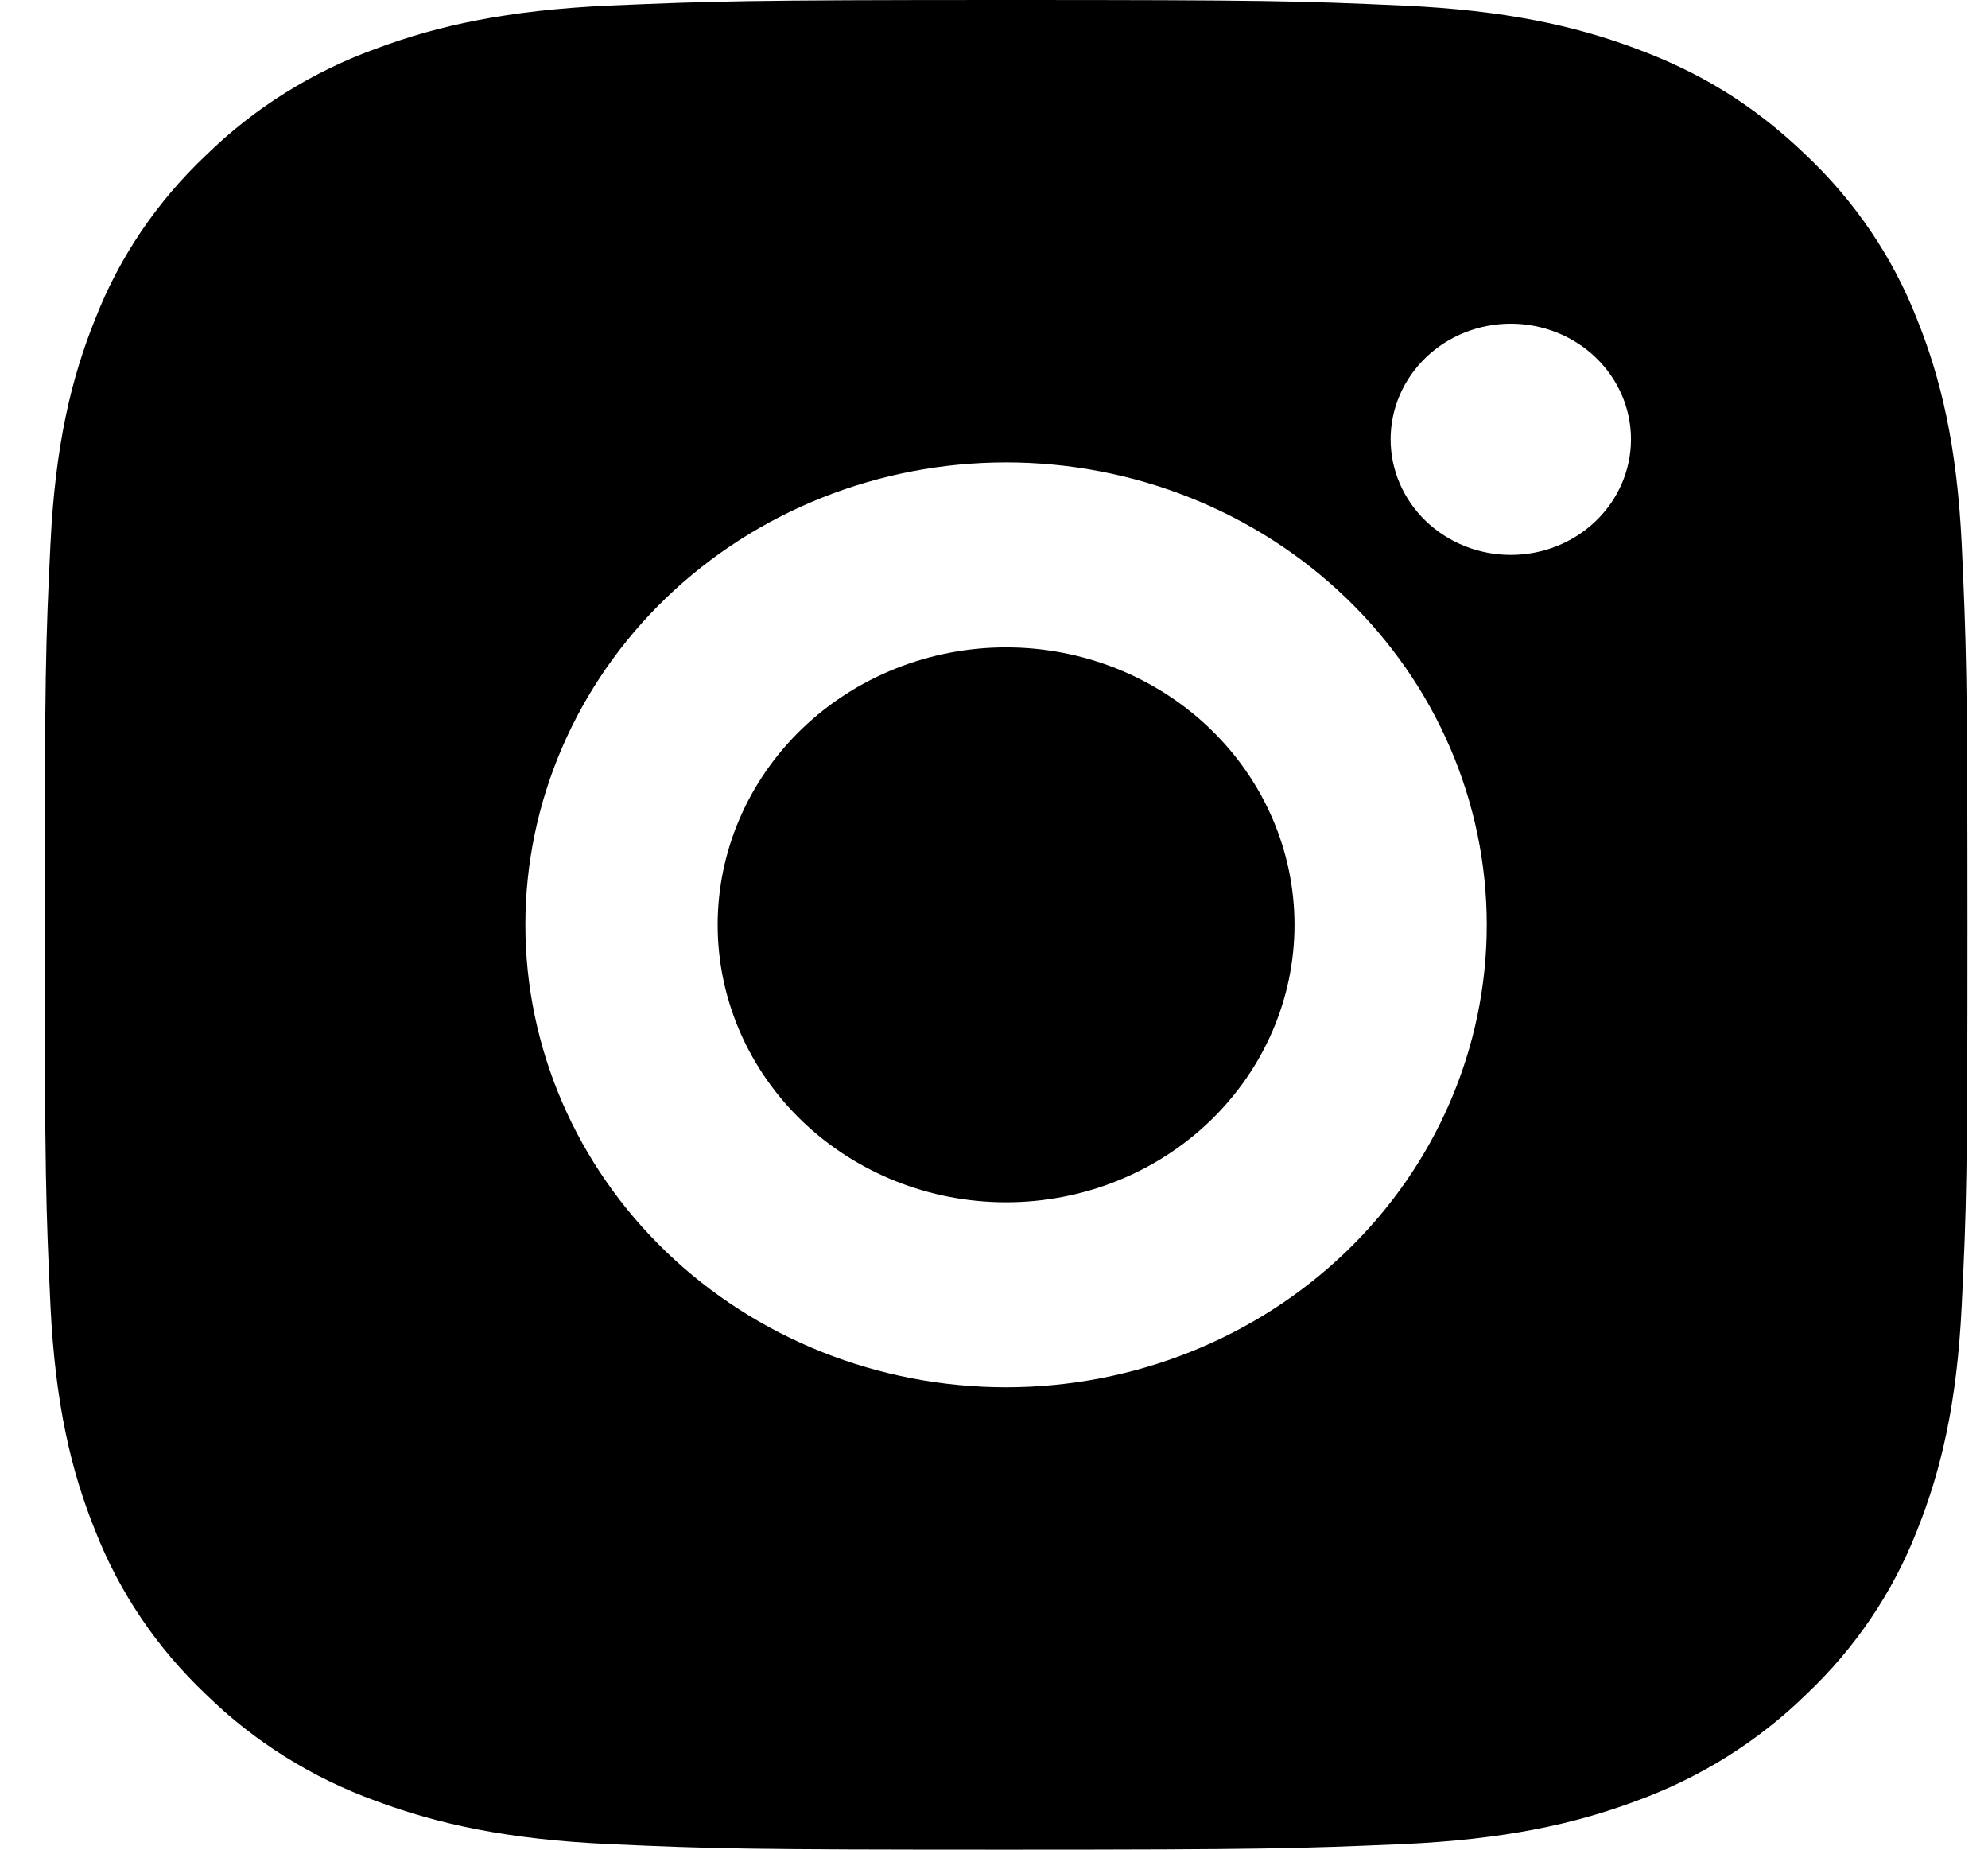
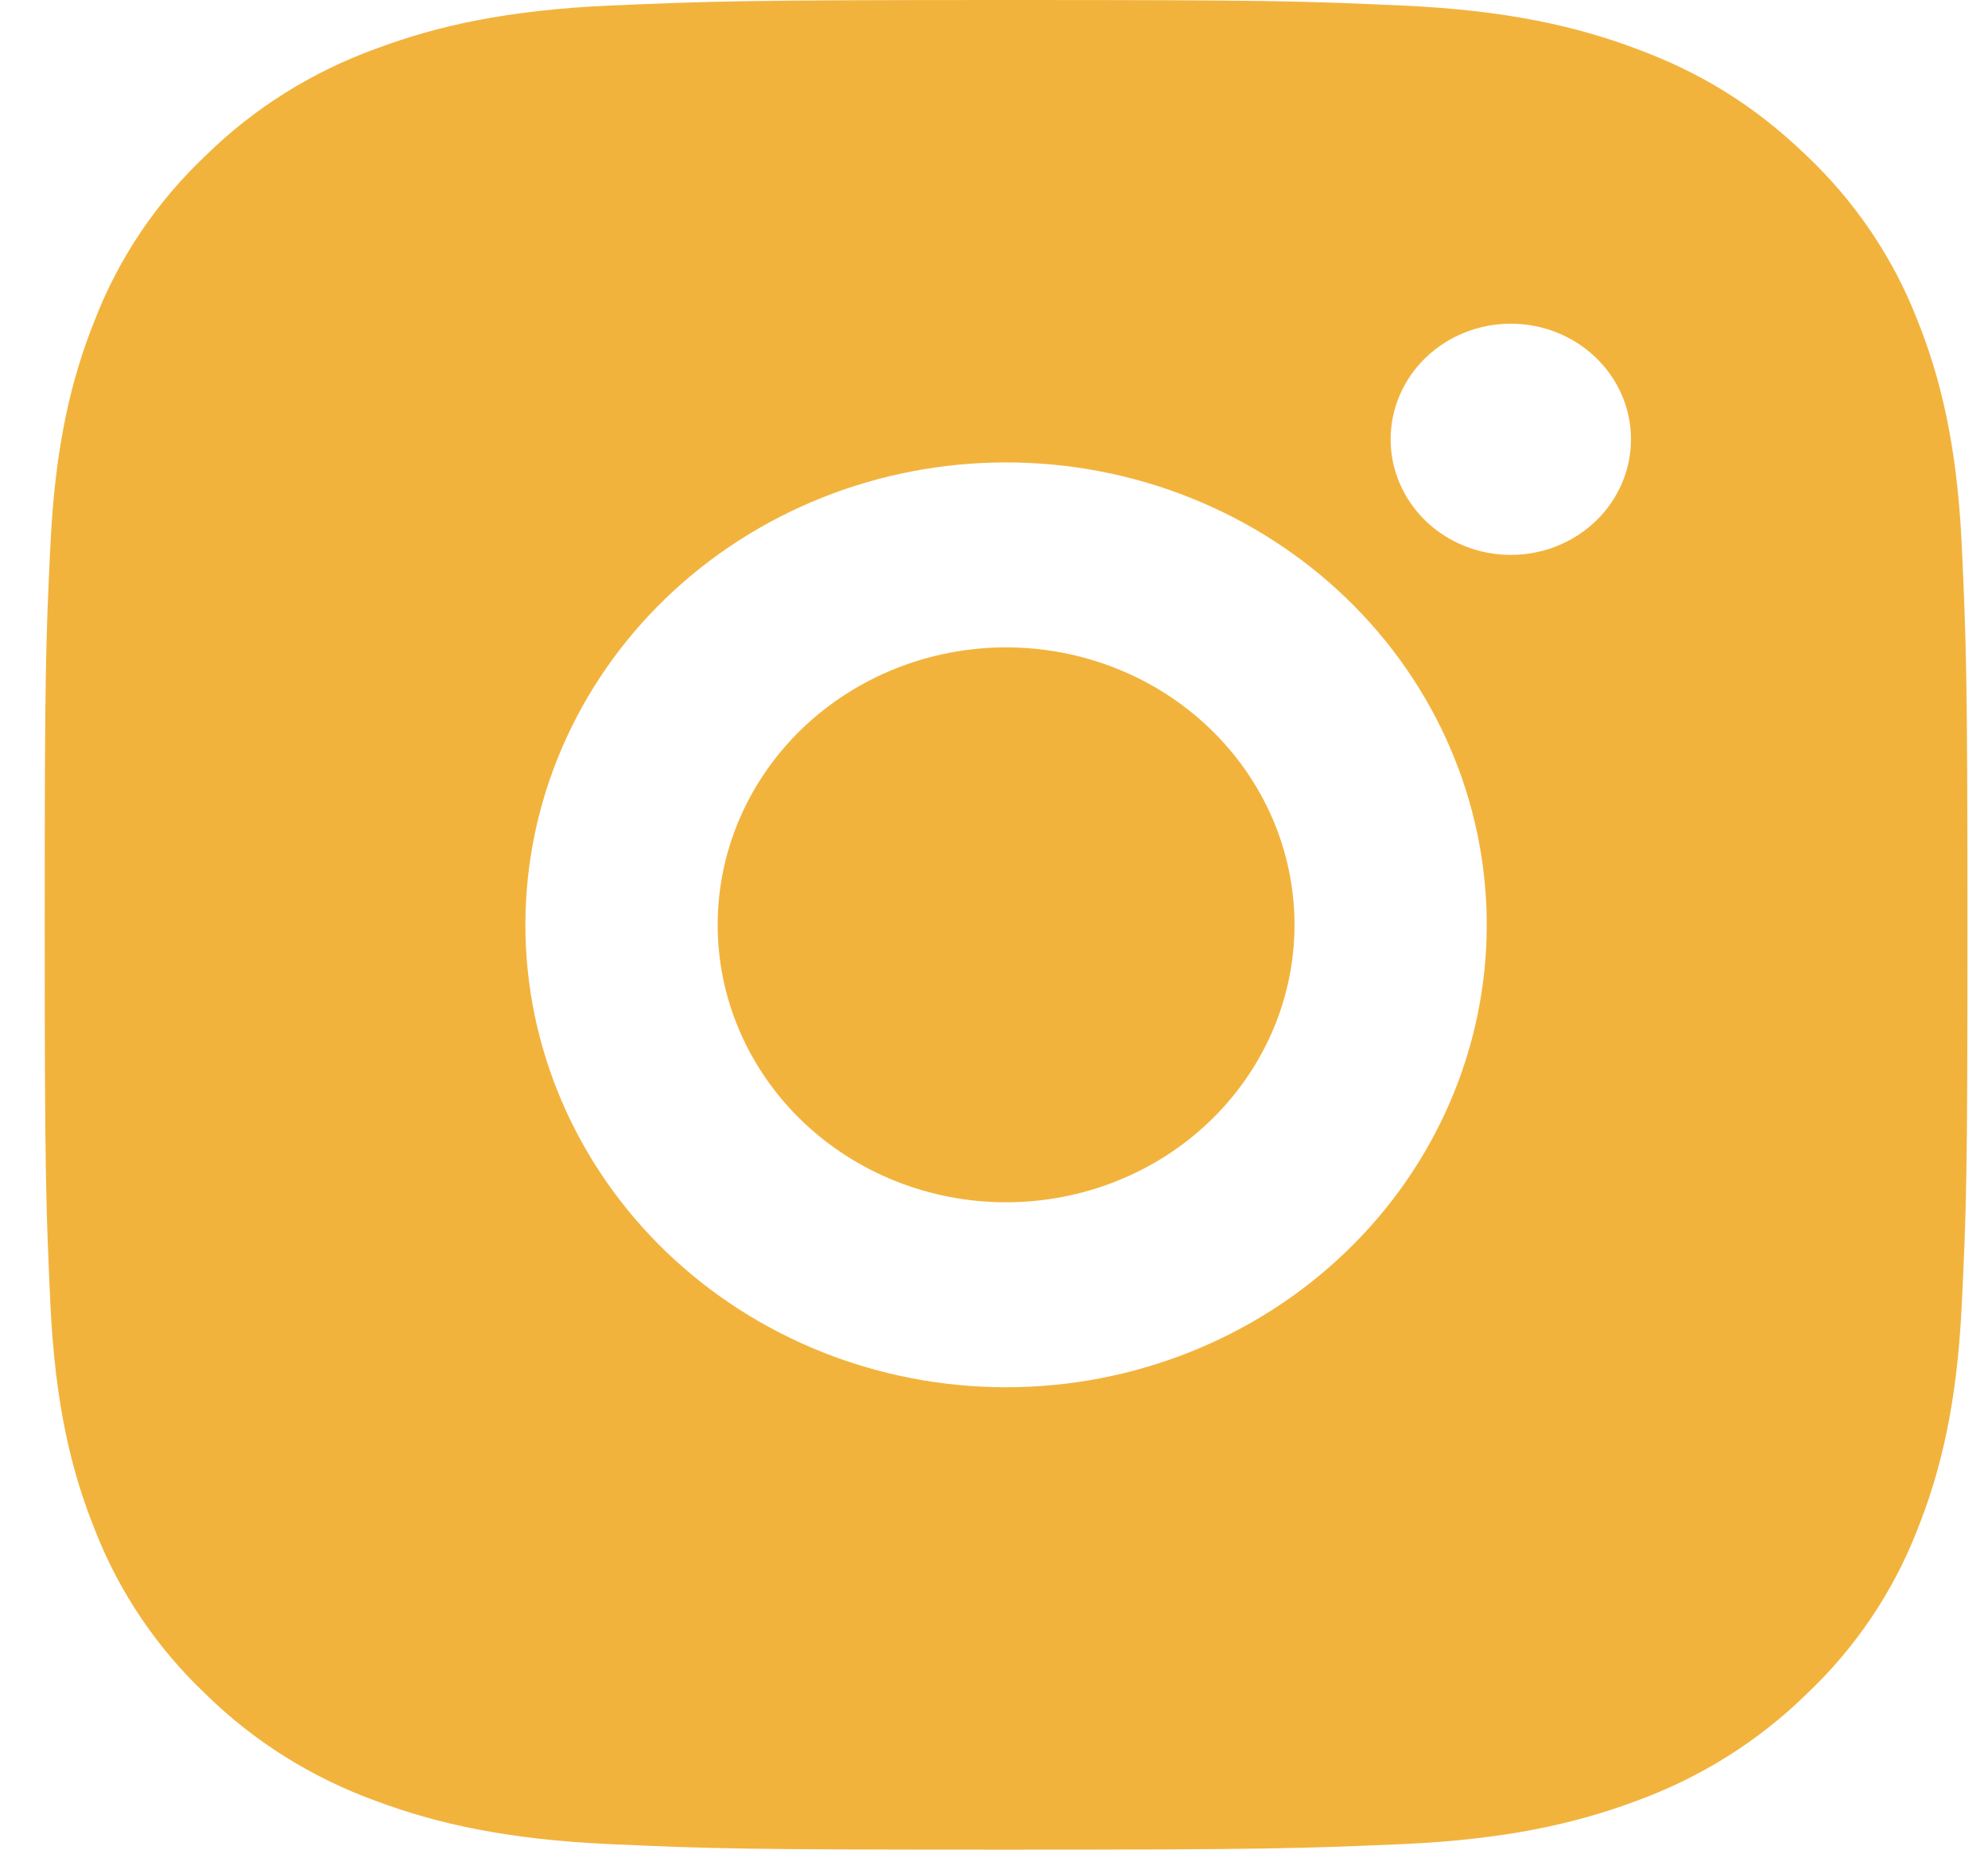
<svg xmlns="http://www.w3.org/2000/svg" width="43" height="40" viewBox="0 0 43 40" fill="none">
-   <path d="M21.761 0C27.411 0 28.116 0.02 30.333 0.12C32.547 0.22 34.055 0.554 35.382 1.05C36.754 1.558 37.91 2.246 39.066 3.356C40.124 4.356 40.942 5.565 41.464 6.9C41.977 8.174 42.327 9.626 42.431 11.756C42.528 13.888 42.556 14.566 42.556 20C42.556 25.434 42.535 26.112 42.431 28.244C42.327 30.374 41.977 31.824 41.464 33.1C40.943 34.436 40.125 35.645 39.066 36.644C38.026 37.661 36.769 38.447 35.382 38.95C34.057 39.444 32.547 39.78 30.333 39.88C28.116 39.974 27.411 40 21.761 40C16.112 40 15.407 39.98 13.19 39.88C10.976 39.78 9.468 39.444 8.141 38.95C6.753 38.449 5.495 37.662 4.457 36.644C3.399 35.644 2.581 34.435 2.059 33.1C1.543 31.826 1.196 30.374 1.092 28.244C0.994 26.112 0.967 25.434 0.967 20C0.967 14.566 0.988 13.888 1.092 11.756C1.196 9.624 1.543 8.176 2.059 6.9C2.579 5.564 3.398 4.355 4.457 3.356C5.496 2.338 6.753 1.551 8.141 1.05C9.468 0.554 10.973 0.22 13.19 0.12C15.407 0.026 16.112 0 21.761 0ZM21.761 10C19.004 10 16.359 11.054 14.409 12.929C12.46 14.804 11.364 17.348 11.364 20C11.364 22.652 12.46 25.196 14.409 27.071C16.359 28.946 19.004 30 21.761 30C24.519 30 27.163 28.946 29.113 27.071C31.063 25.196 32.158 22.652 32.158 20C32.158 17.348 31.063 14.804 29.113 12.929C27.163 11.054 24.519 10 21.761 10ZM35.278 9.5C35.278 8.837 35.004 8.201 34.516 7.732C34.029 7.263 33.368 7 32.678 7C31.989 7 31.328 7.263 30.84 7.732C30.353 8.201 30.079 8.837 30.079 9.5C30.079 10.163 30.353 10.799 30.84 11.268C31.328 11.737 31.989 12 32.678 12C33.368 12 34.029 11.737 34.516 11.268C35.004 10.799 35.278 10.163 35.278 9.5ZM21.761 14C23.416 14 25.003 14.632 26.172 15.757C27.342 16.883 28 18.409 28 20C28 21.591 27.342 23.117 26.172 24.243C25.003 25.368 23.416 26 21.761 26C20.107 26 18.52 25.368 17.35 24.243C16.18 23.117 15.523 21.591 15.523 20C15.523 18.409 16.18 16.883 17.35 15.757C18.52 14.632 20.107 14 21.761 14Z" fill="black" />
+   <path d="M21.761 0C27.411 0 28.116 0.02 30.333 0.12C32.547 0.22 34.055 0.554 35.382 1.05C36.754 1.558 37.91 2.246 39.066 3.356C40.124 4.356 40.942 5.565 41.464 6.9C41.977 8.174 42.327 9.626 42.431 11.756C42.528 13.888 42.556 14.566 42.556 20C42.556 25.434 42.535 26.112 42.431 28.244C42.327 30.374 41.977 31.824 41.464 33.1C40.943 34.436 40.125 35.645 39.066 36.644C38.026 37.661 36.769 38.447 35.382 38.95C34.057 39.444 32.547 39.78 30.333 39.88C28.116 39.974 27.411 40 21.761 40C16.112 40 15.407 39.98 13.19 39.88C10.976 39.78 9.468 39.444 8.141 38.95C6.753 38.449 5.495 37.662 4.457 36.644C3.399 35.644 2.581 34.435 2.059 33.1C1.543 31.826 1.196 30.374 1.092 28.244C0.994 26.112 0.967 25.434 0.967 20C0.967 14.566 0.988 13.888 1.092 11.756C1.196 9.624 1.543 8.176 2.059 6.9C2.579 5.564 3.398 4.355 4.457 3.356C5.496 2.338 6.753 1.551 8.141 1.05C9.468 0.554 10.973 0.22 13.19 0.12C15.407 0.026 16.112 0 21.761 0ZM21.761 10C19.004 10 16.359 11.054 14.409 12.929C12.46 14.804 11.364 17.348 11.364 20C11.364 22.652 12.46 25.196 14.409 27.071C16.359 28.946 19.004 30 21.761 30C24.519 30 27.163 28.946 29.113 27.071C31.063 25.196 32.158 22.652 32.158 20C32.158 17.348 31.063 14.804 29.113 12.929C27.163 11.054 24.519 10 21.761 10ZM35.278 9.5C35.278 8.837 35.004 8.201 34.516 7.732C34.029 7.263 33.368 7 32.678 7C31.989 7 31.328 7.263 30.84 7.732C30.353 8.201 30.079 8.837 30.079 9.5C30.079 10.163 30.353 10.799 30.84 11.268C31.328 11.737 31.989 12 32.678 12C33.368 12 34.029 11.737 34.516 11.268C35.004 10.799 35.278 10.163 35.278 9.5ZM21.761 14C23.416 14 25.003 14.632 26.172 15.757C27.342 16.883 28 18.409 28 20C28 21.591 27.342 23.117 26.172 24.243C25.003 25.368 23.416 26 21.761 26C20.107 26 18.52 25.368 17.35 24.243C16.18 23.117 15.523 21.591 15.523 20C15.523 18.409 16.18 16.883 17.35 15.757C18.52 14.632 20.107 14 21.761 14Z" fill="#F2B33D" />
</svg>
